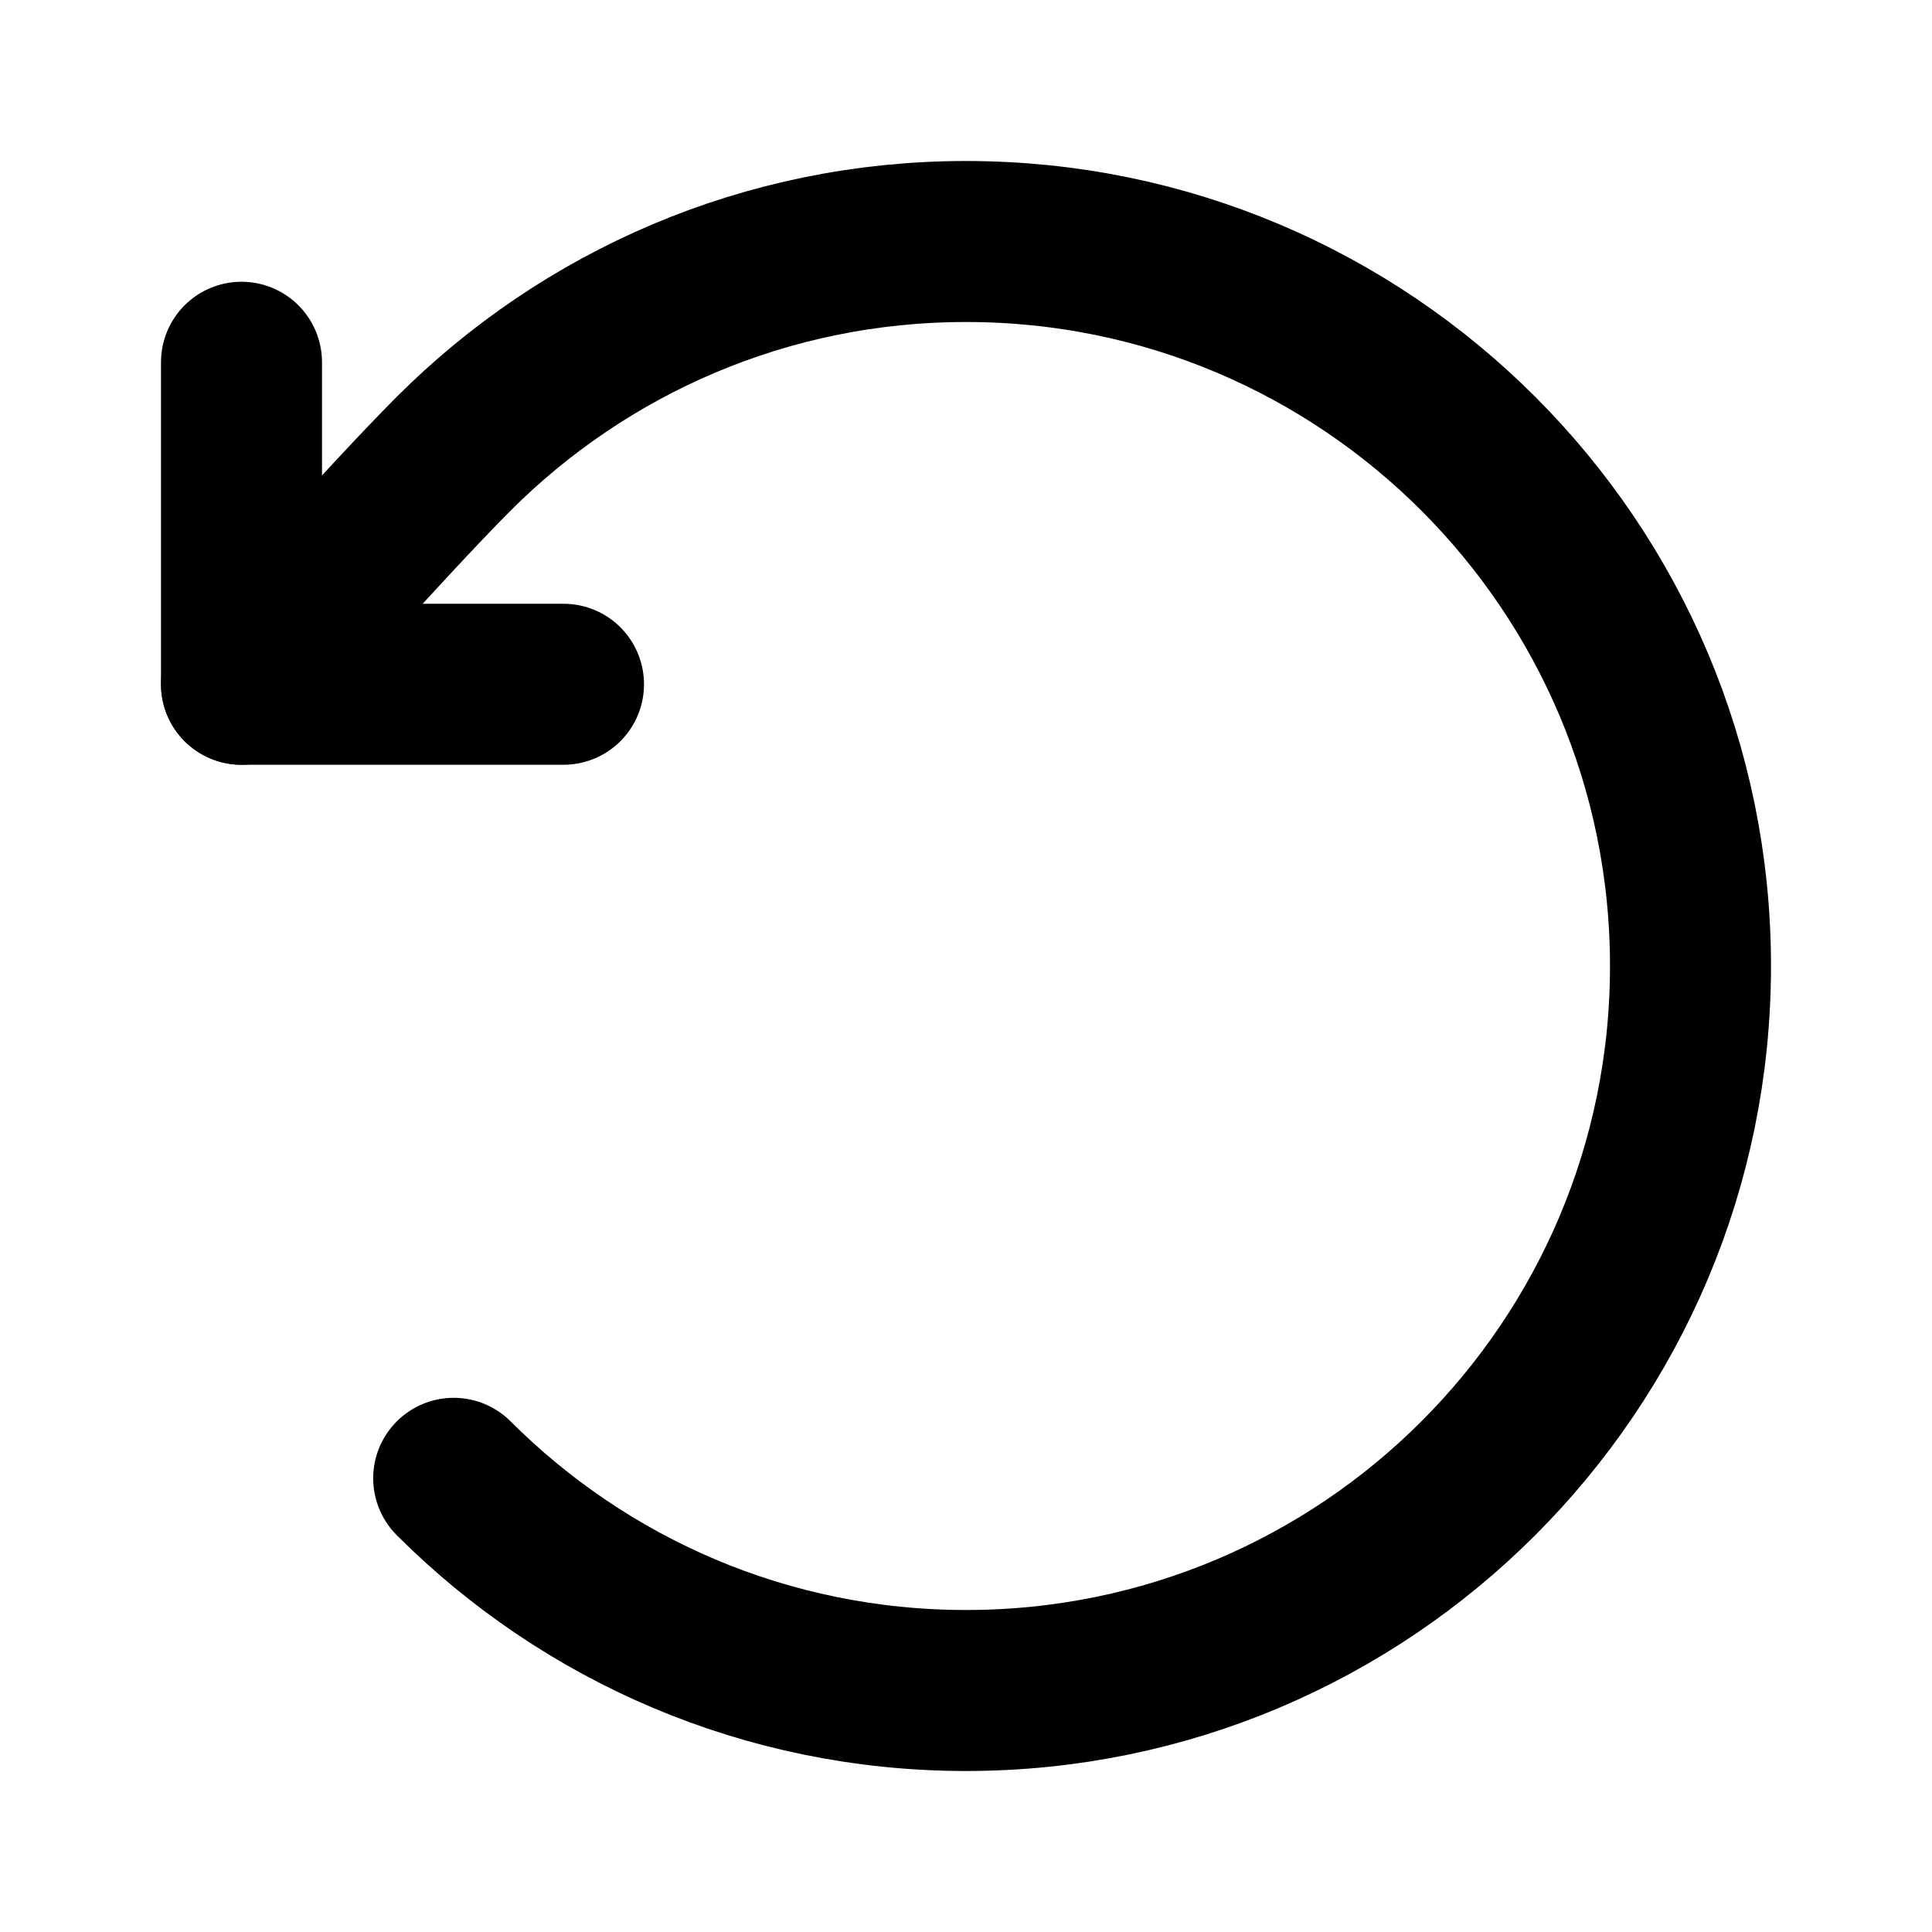
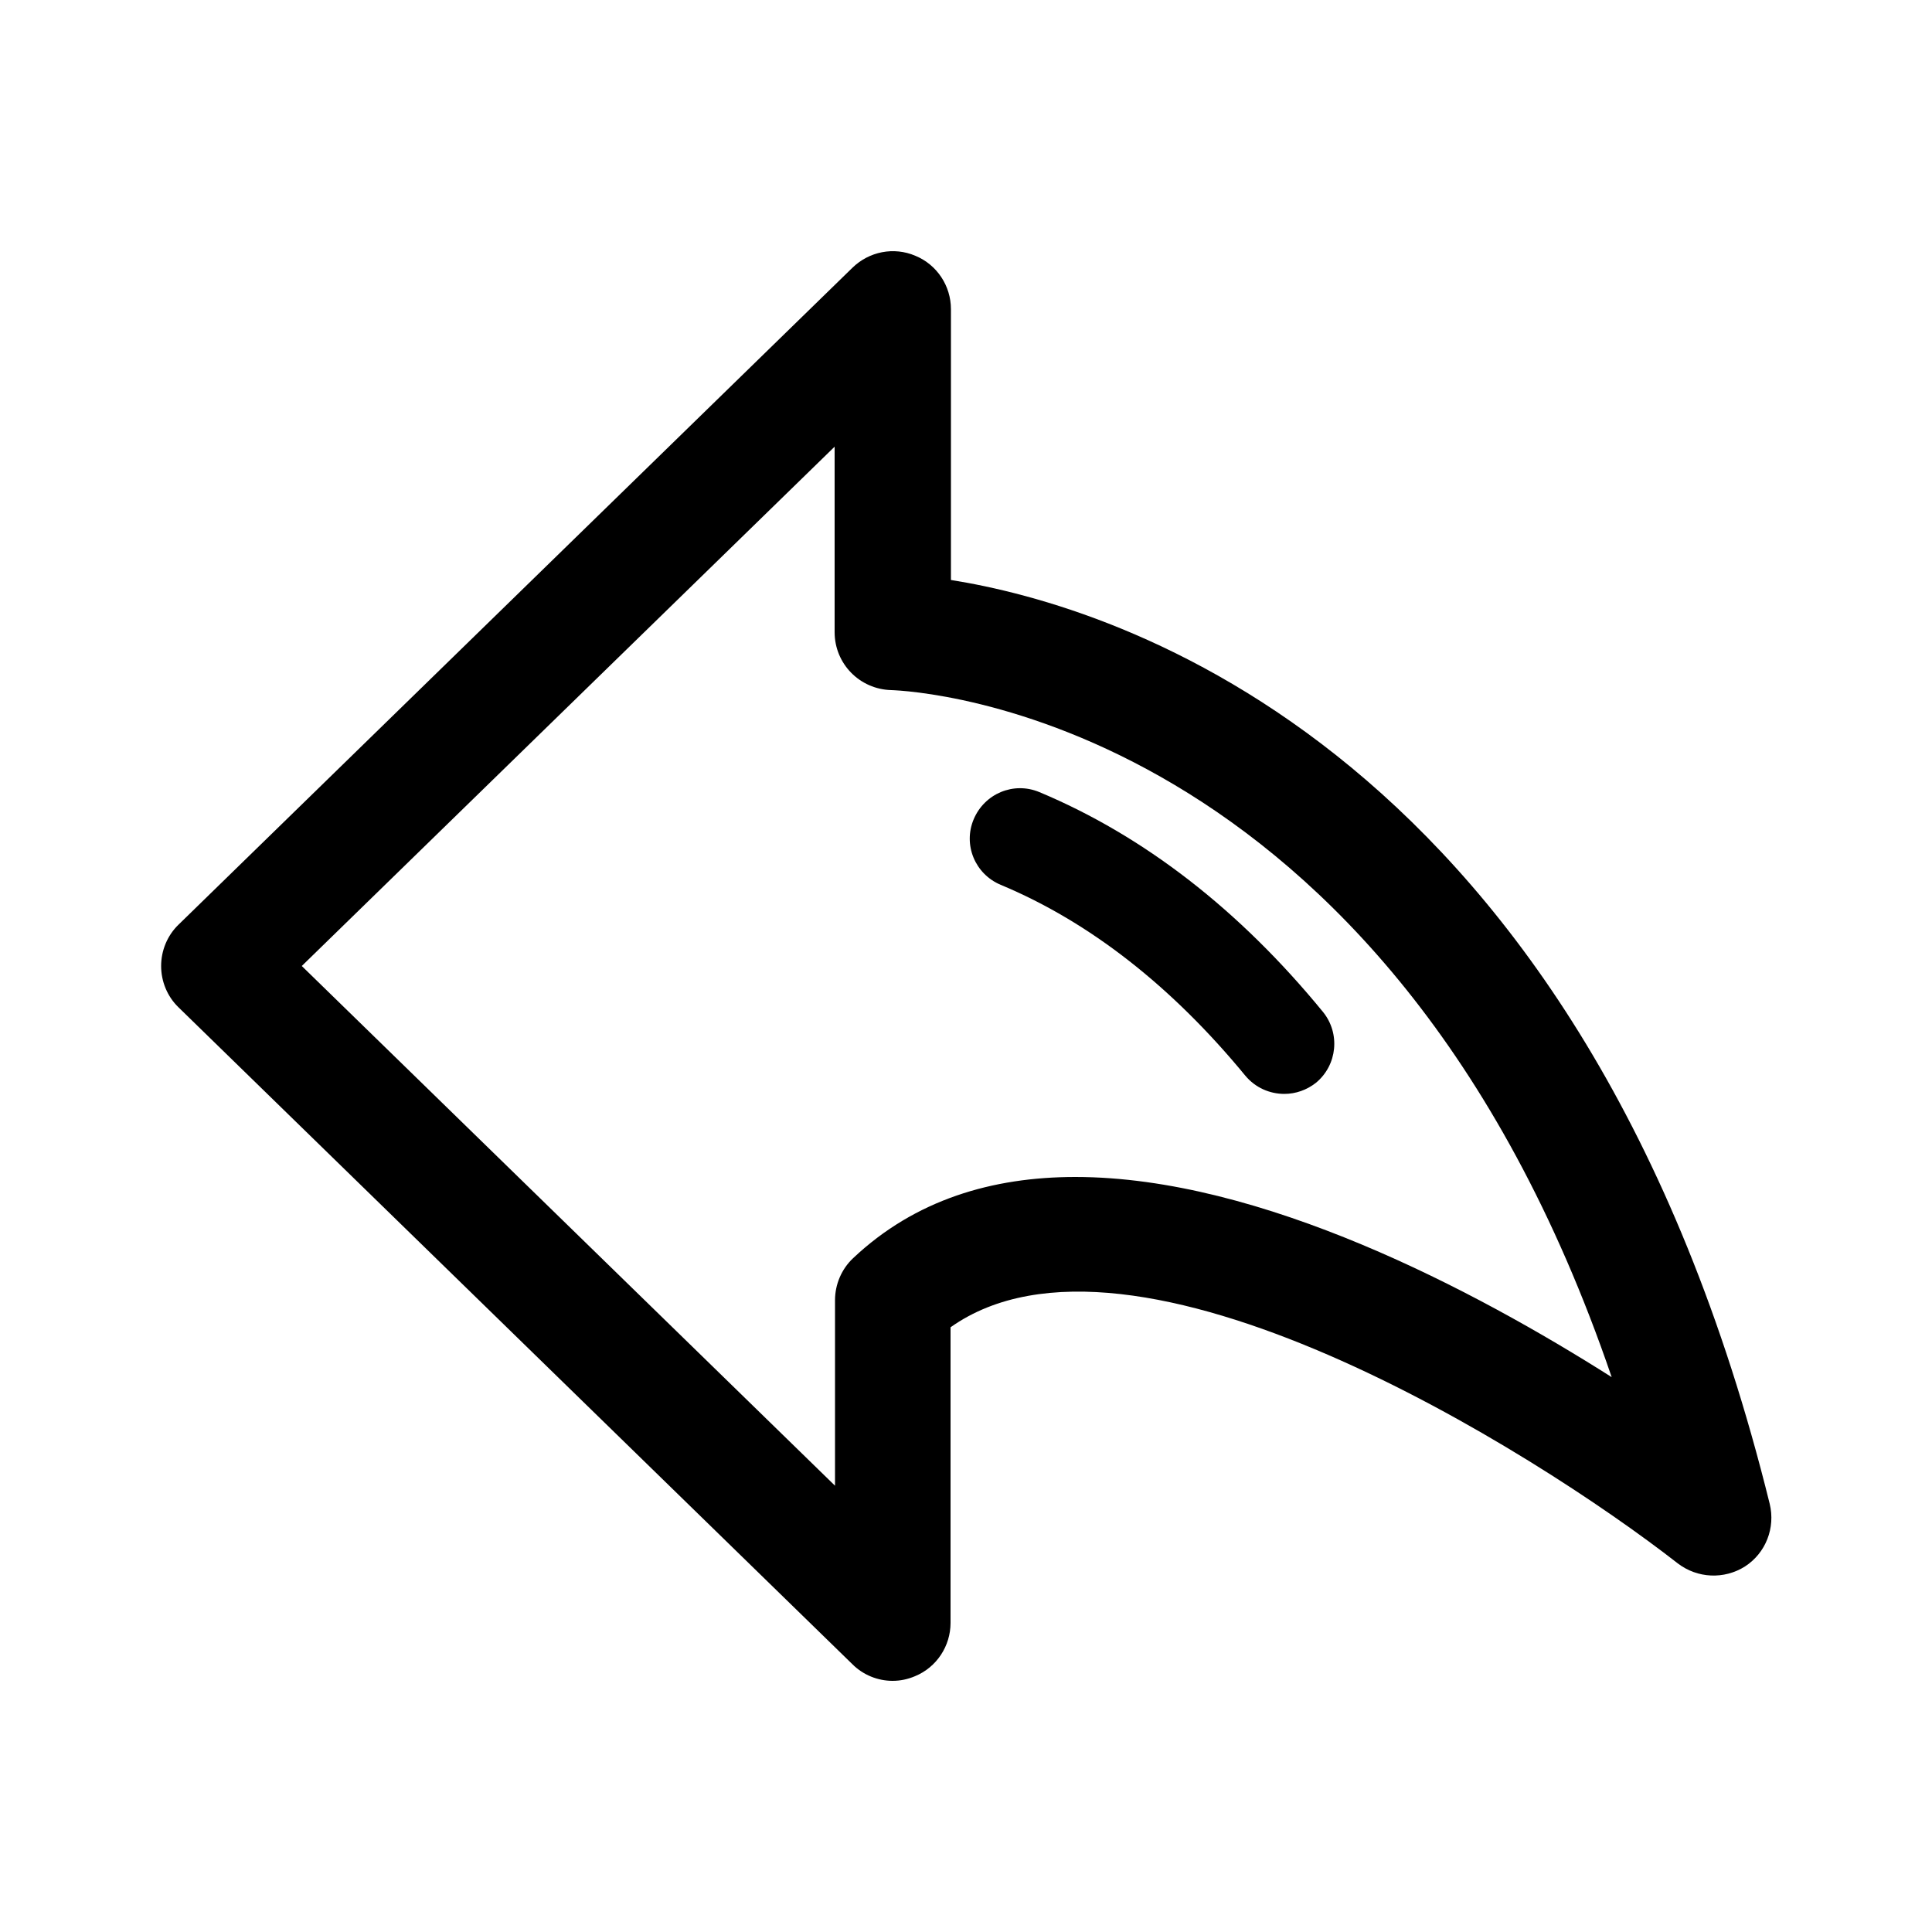
- <svg xmlns="http://www.w3.org/2000/svg" width="24" height="24" viewBox="0 0 48 48" fill="none">
-   <g stroke="currentColor" stroke-width="4" stroke-linecap="round" stroke-linejoin="round">
-     <path d="M11.272 36.728C14.529 39.985 19.029 42 24 42C33.941 42 42 33.941 42 24C42 14.059 33.941 6 24 6C19.029 6 14.529 8.015 11.272 11.272C9.614 12.93 6 17 6 17" />
-     <path d="M6 9V17H14" />
+ <svg xmlns="http://www.w3.org/2000/svg" t="1694498180727" class="icon" viewBox="0 0 1024 1024" version="1.1" p-id="42082" width="100" height="100">
+   <g transform="scale(-1, 1) translate(-1024, 0)">
+     <path d="M550.912 890.88c-4.096 0-7.987-0.819-11.878-2.458-11.469-4.71-18.842-15.974-18.842-28.262v-156.672c-96.256-68.198-309.043 65.536-385.434 125.133-10.445 7.987-24.576 8.602-35.635 1.638-11.059-7.168-16.179-20.48-13.107-33.178 99.123-401.408 347.341-475.955 433.971-489.677V163.84c0-12.288 7.373-23.552 18.842-28.262 11.469-4.915 24.576-2.253 33.382 6.349l357.171 348.16c5.939 5.734 9.216 13.722 9.216 21.914s-3.277 16.179-9.216 21.914l-357.171 348.16c-5.734 5.734-13.517 8.806-21.299 8.806z m-96.87-267.059c44.032 0 84.992 12.083 117.76 43.008 6.144 5.734 9.626 13.926 9.626 22.323v98.304L864.051 512 581.632 236.749v98.304c0 16.794-13.312 30.31-30.106 30.72-11.264 0.41-261.53 12.083-381.747 364.134 72.294-45.875 185.958-106.086 284.262-106.086z" class="icon-out" p-id="42083" data-spm-anchor-id="a313x.search_index.0.i8.a5e03a81nkrsAk" />
+     <path d="M343.245 579.789c-5.939 0-11.878-2.048-16.794-5.939a26.829 26.829 0 0 1-3.686-37.478c44.442-54.272 95.027-93.389 150.323-116.531 13.722-5.734 29.082 0.819 34.816 14.336 5.734 13.517-0.614 29.082-14.336 34.816-47.104 19.661-90.726 53.862-129.638 101.171-5.325 6.349-12.902 9.626-20.685 9.626z" class="icon-in" p-id="42084" data-spm-anchor-id="a313x.search_index.0.i11.a5e03a81nkrsAk" />
  </g>
</svg>
